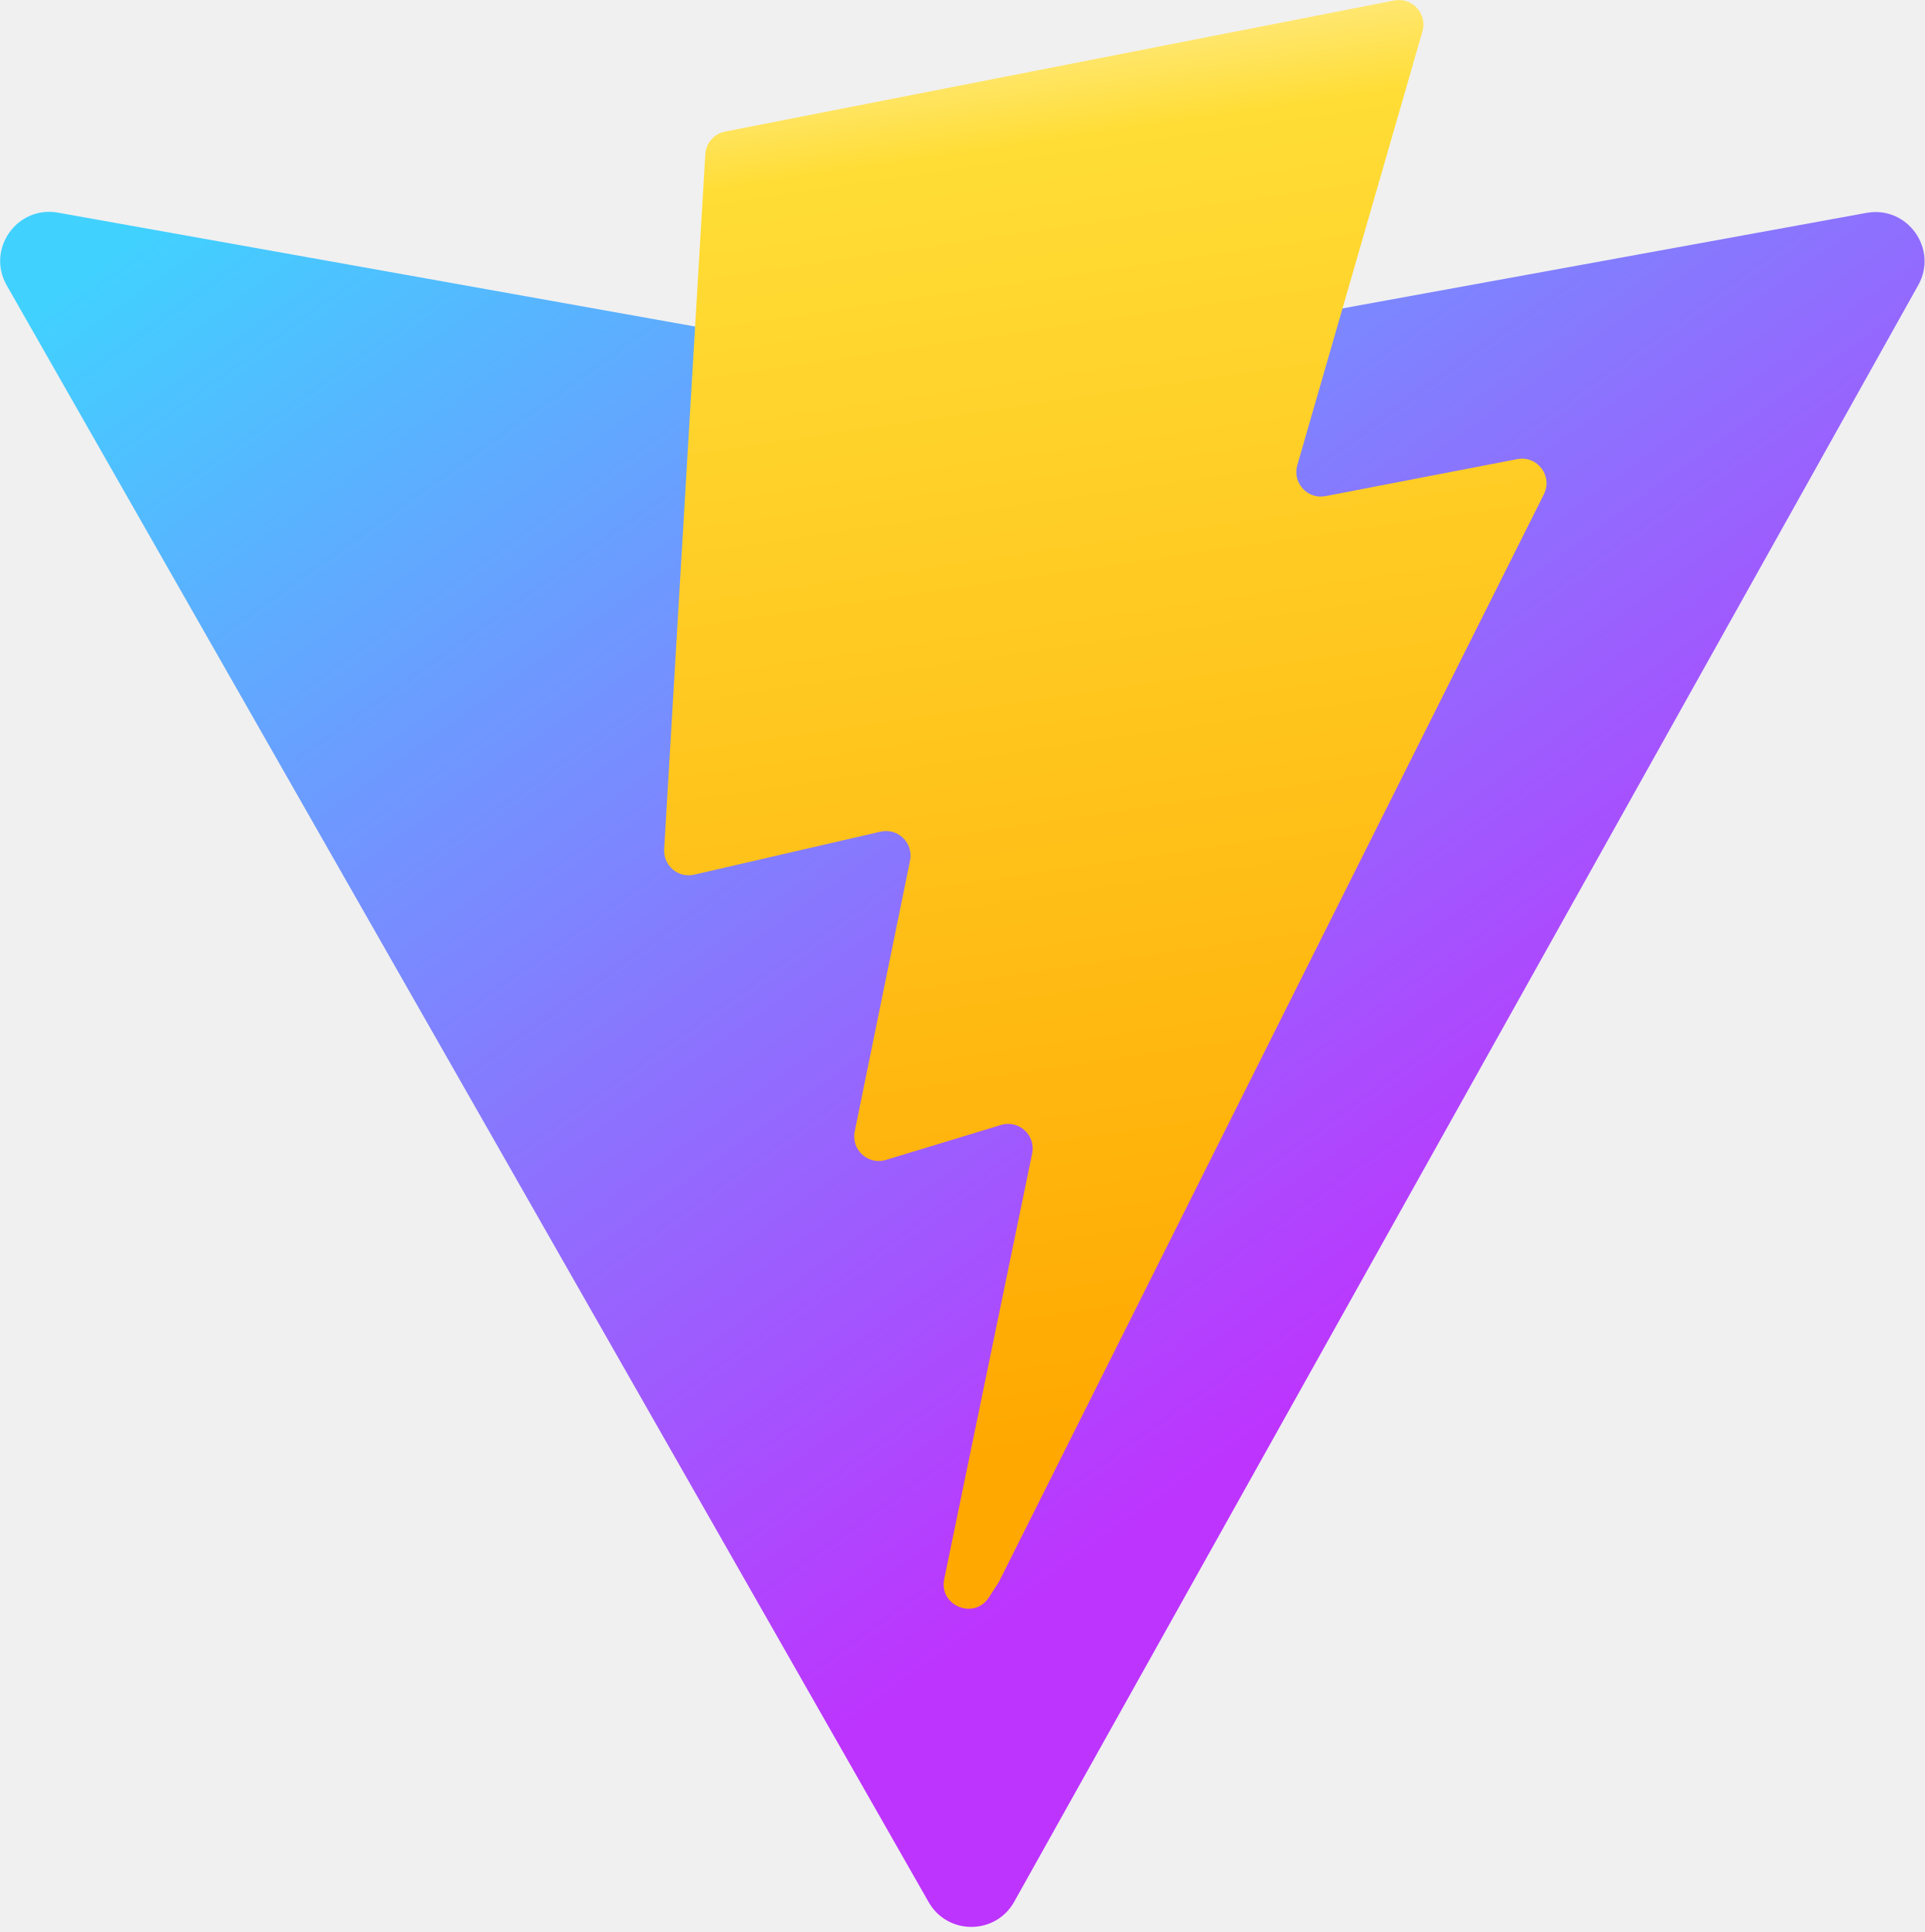
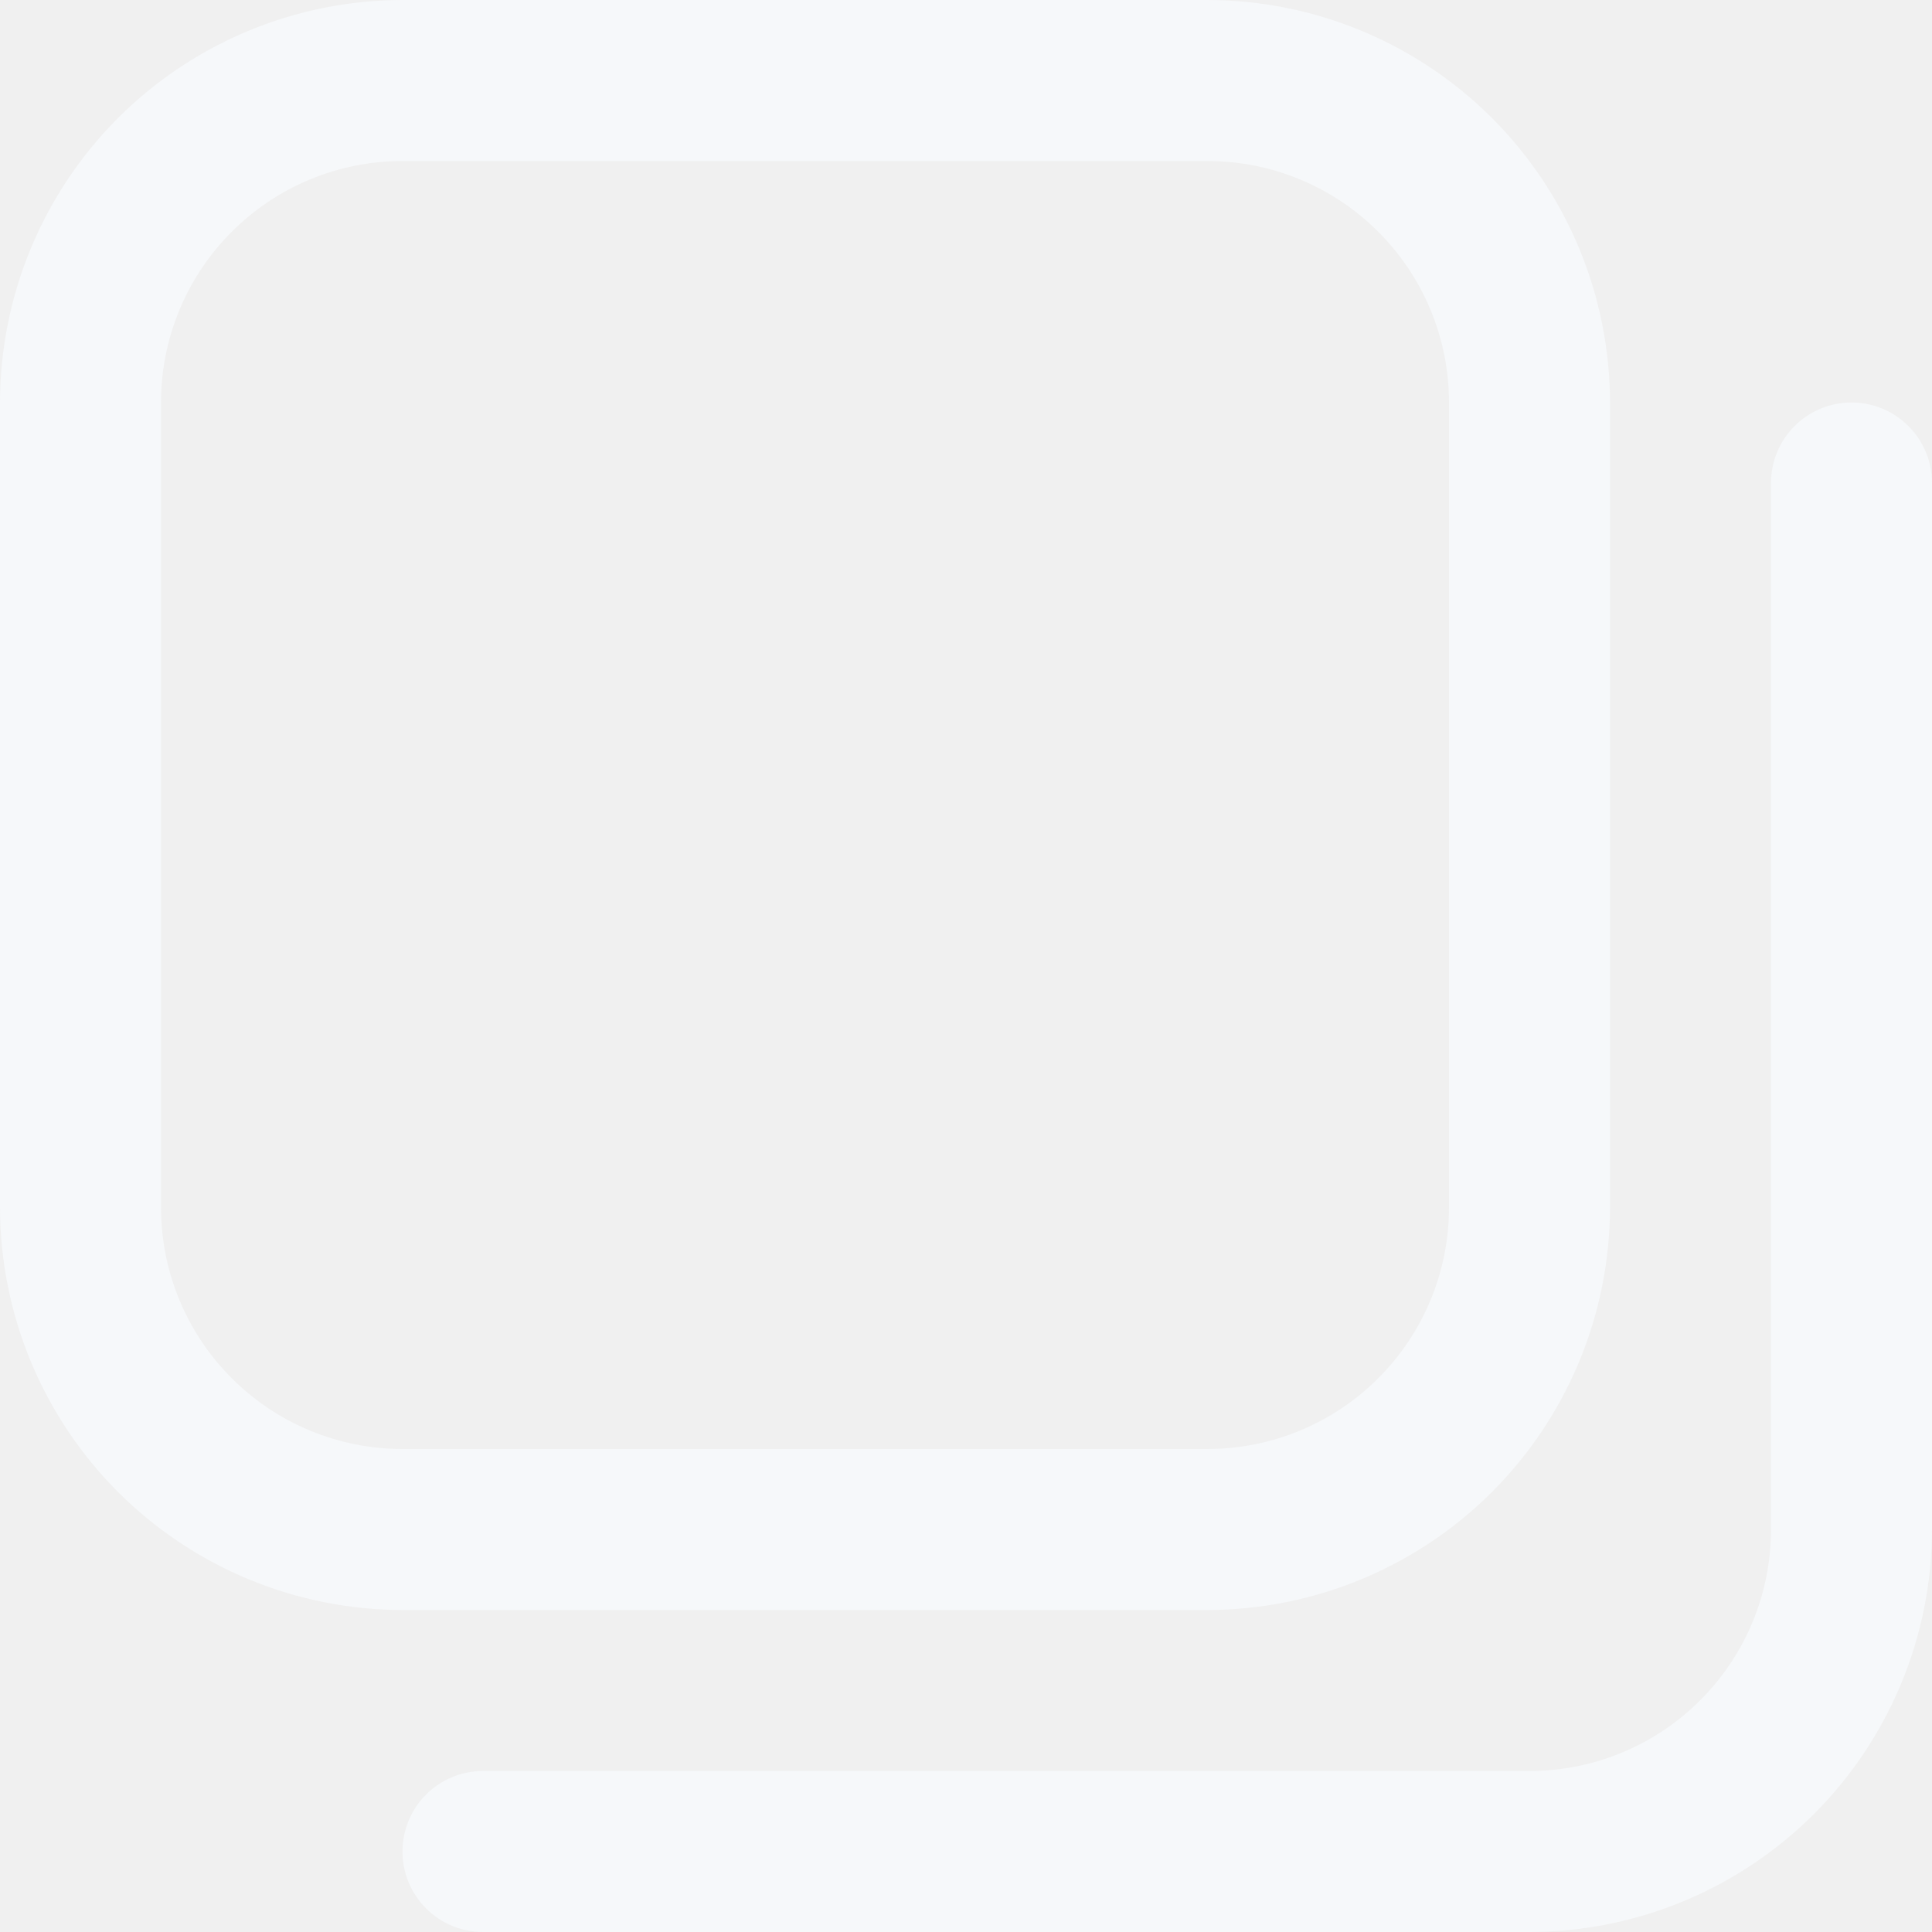
- <svg xmlns="http://www.w3.org/2000/svg" aria-hidden="true" role="img" class="iconify iconify--logos" width="31.88" height="32" preserveAspectRatio="xMidYMid meet" viewBox="0 0 256 257">
+ <svg xmlns="http://www.w3.org/2000/svg" width="24" height="24" viewBox="0 0 24 24" fill="none">
+   <g clip-path="url(#clip0_403_3054)">
+     <path d="M15 20H5C3.674 19.998 2.404 19.471 1.466 18.534C0.529 17.596 0.002 16.326 0 15L0 5C0.002 3.674 0.529 2.404 1.466 1.466C2.404 0.529 3.674 0.002 5 0L15 0C16.326 0.002 17.596 0.529 18.534 1.466C19.471 2.404 19.998 3.674 20 5V15C19.998 16.326 19.471 17.596 18.534 18.534C17.596 19.471 16.326 19.998 15 20ZM5 2C4.204 2 3.441 2.316 2.879 2.879C2.316 3.441 2 4.204 2 5V15C2 15.796 2.316 16.559 2.879 17.121C3.441 17.684 4.204 18 5 18H15C15.796 18 16.559 17.684 17.121 17.121C17.684 16.559 18 15.796 18 15V5C18 4.204 17.684 3.441 17.121 2.879C16.559 2.316 15.796 2 15 2H5ZM24 19V6C24 5.735 23.895 5.48 23.707 5.293C23.52 5.105 23.265 5 23 5C22.735 5 22.48 5.105 22.293 5.293C22.105 5.48 22 5.735 22 6V19C22 19.796 21.684 20.559 21.121 21.121C20.559 21.684 19.796 22 19 22H6C5.735 22 5.48 22.105 5.293 22.293C5.105 22.48 5 22.735 5 23C5 23.265 5.105 23.52 5.293 23.707C5.48 23.895 5.735 24 6 24H19C20.326 23.998 21.596 23.471 22.534 22.534C23.471 21.596 23.998 20.326 24 19Z" fill="#f6f8faff" />
+   </g>
  <defs>
-     <linearGradient id="IconifyId1813088fe1fbc01fb466" x1="-.828%" x2="57.636%" y1="7.652%" y2="78.411%">
-       <stop offset="0%" stop-color="#41D1FF" />
-       <stop offset="100%" stop-color="#BD34FE" />
-     </linearGradient>
-     <linearGradient id="IconifyId1813088fe1fbc01fb467" x1="43.376%" x2="50.316%" y1="2.242%" y2="89.03%">
-       <stop offset="0%" stop-color="#FFEA83" />
-       <stop offset="8.333%" stop-color="#FFDD35" />
-       <stop offset="100%" stop-color="#FFA800" />
-     </linearGradient>
+     <clipPath id="clip0_403_3054">
+       <rect width="24" height="24" fill="white" />
+     </clipPath>
  </defs>
-   <path fill="url(#IconifyId1813088fe1fbc01fb466)" d="M255.153 37.938L134.897 252.976c-2.483 4.44-8.862 4.466-11.382.048L.875 37.958c-2.746-4.814 1.371-10.646 6.827-9.67l120.385 21.517a6.537 6.537 0 0 0 2.322-.004l117.867-21.483c5.438-.991 9.574 4.796 6.877 9.62Z" />
-   <path fill="url(#IconifyId1813088fe1fbc01fb467)" d="M185.432.063L96.44 17.501a3.268 3.268 0 0 0-2.634 3.014l-5.474 92.456a3.268 3.268 0 0 0 3.997 3.378l24.777-5.718c2.318-.535 4.413 1.507 3.936 3.838l-7.361 36.047c-.495 2.426 1.782 4.5 4.151 3.78l15.304-4.649c2.372-.72 4.652 1.36 4.15 3.788l-11.698 56.621c-.732 3.542 3.979 5.473 5.943 2.437l1.313-2.028l72.516-144.72c1.215-2.423-.88-5.186-3.54-4.672l-25.505 4.922c-2.396.462-4.435-1.77-3.759-4.114l16.646-57.705c.677-2.35-1.37-4.583-3.769-4.113Z" />
</svg>
